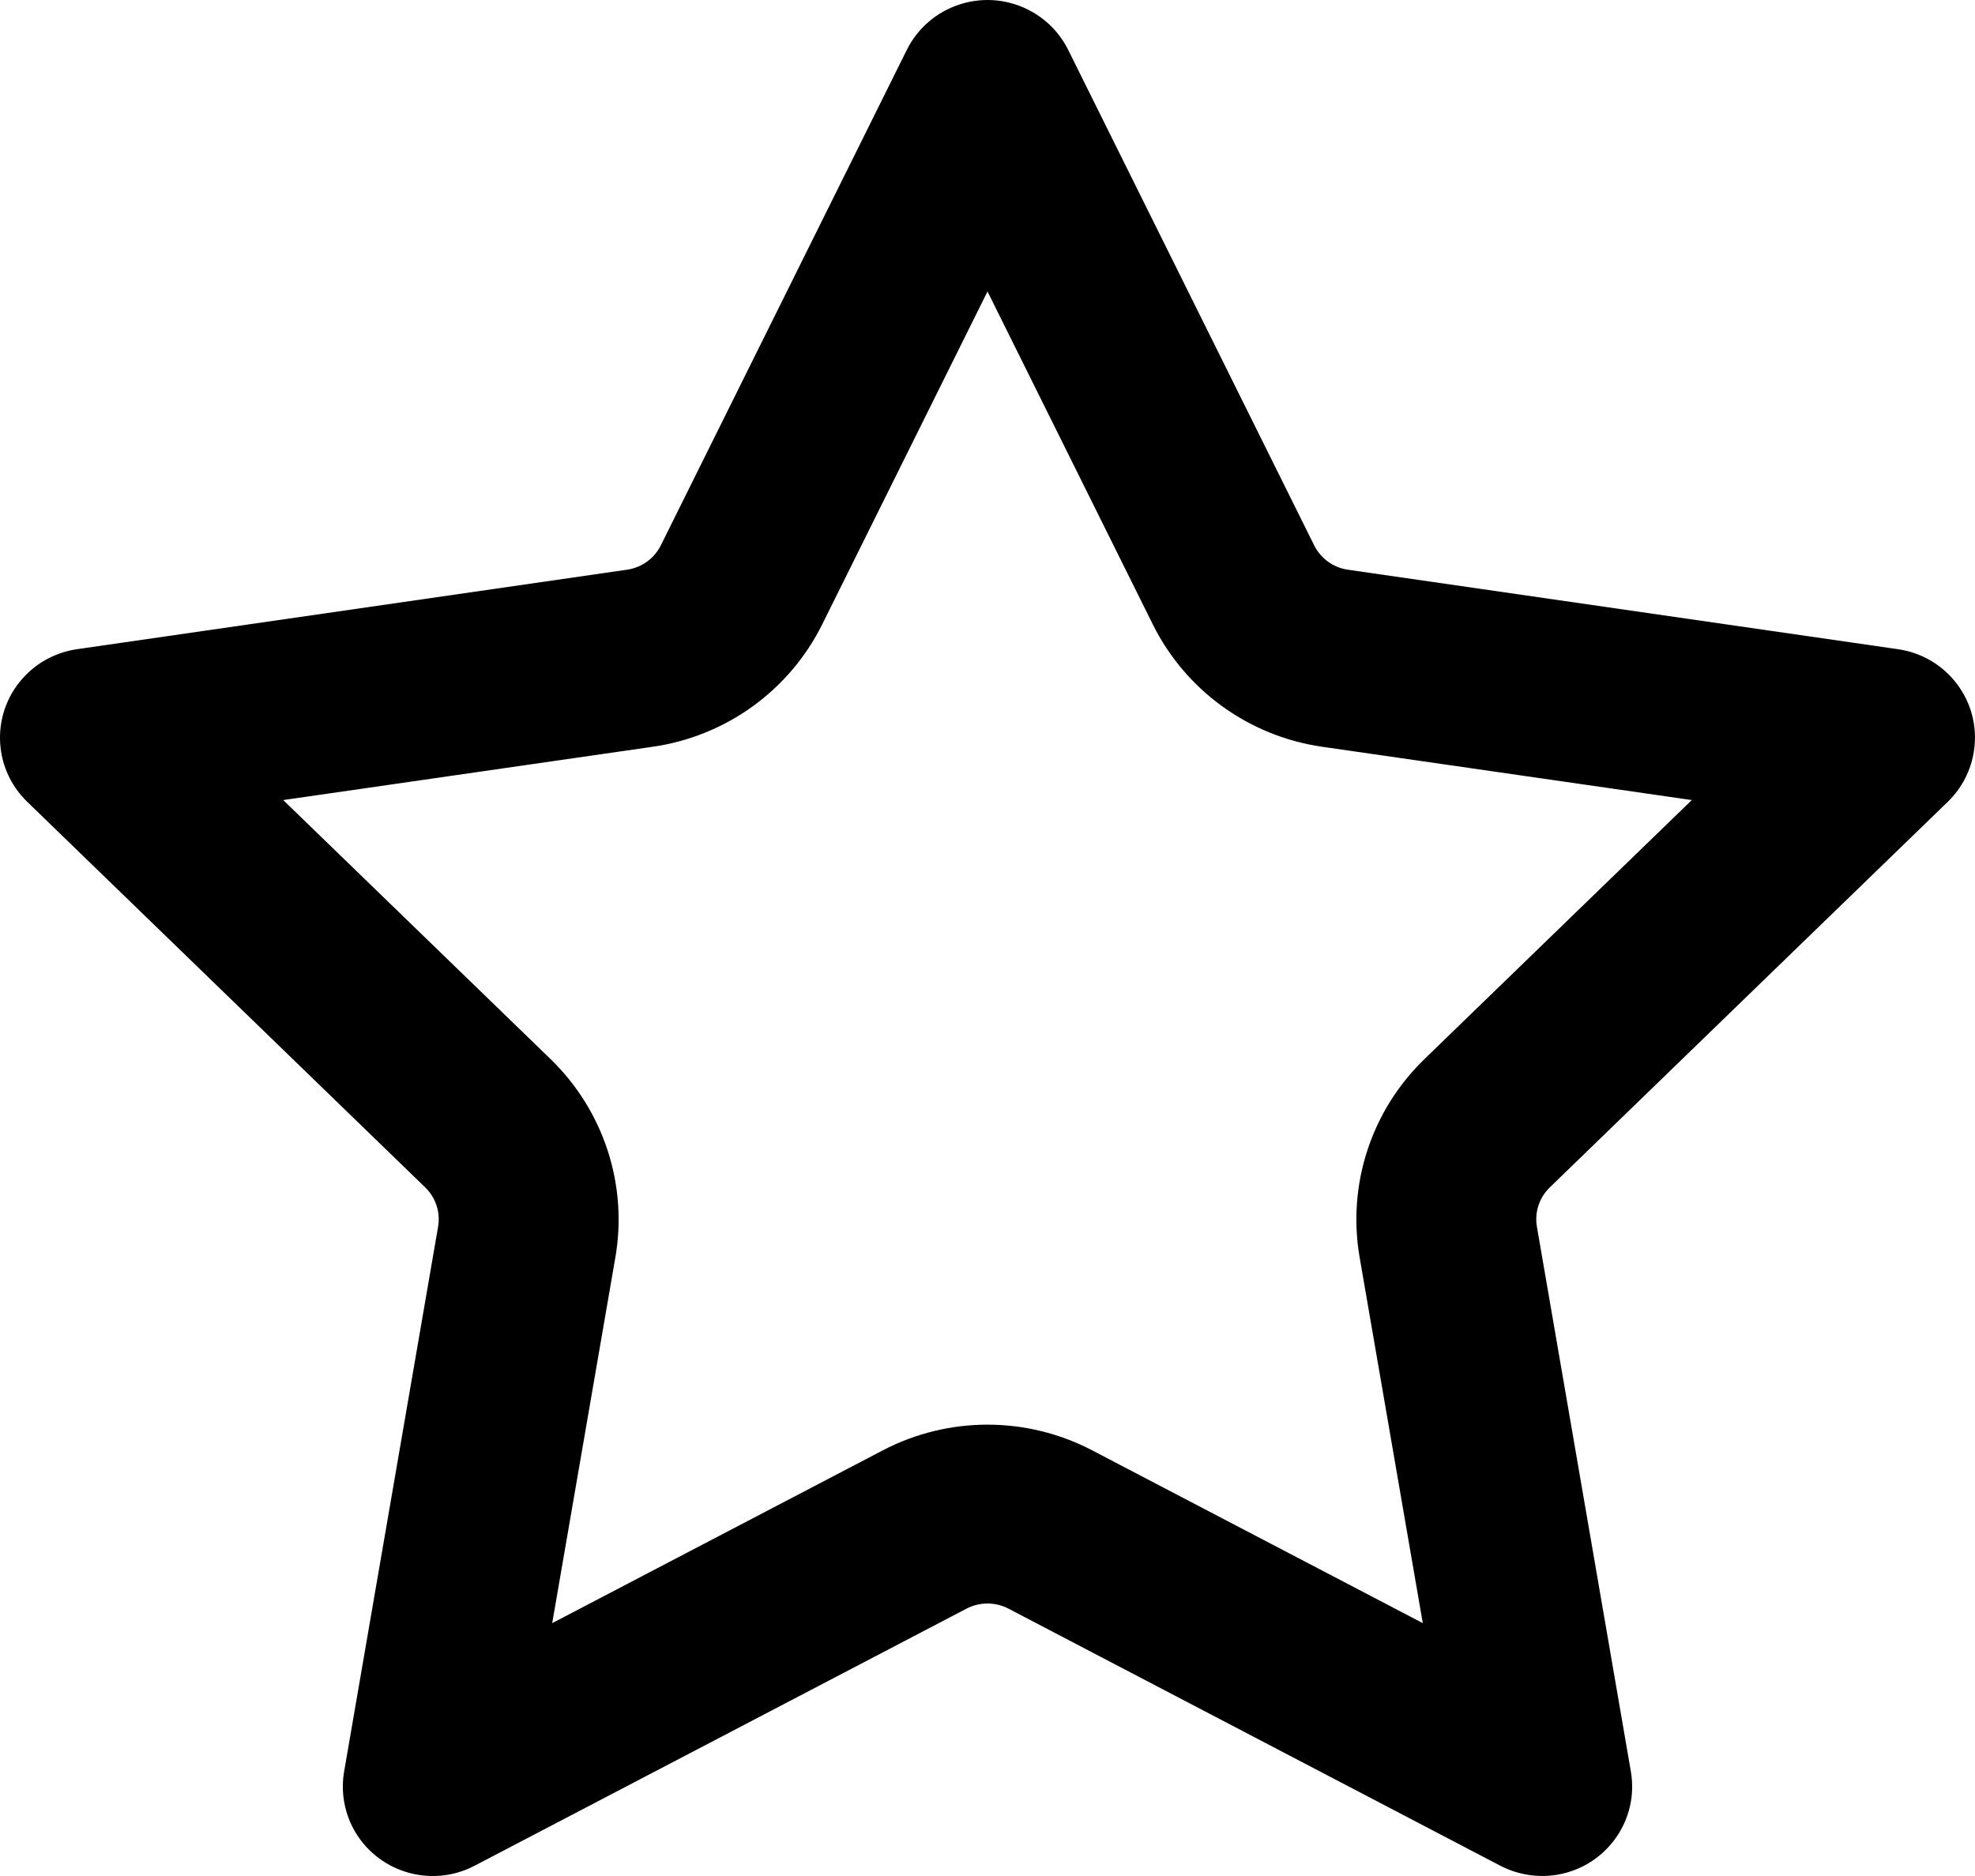
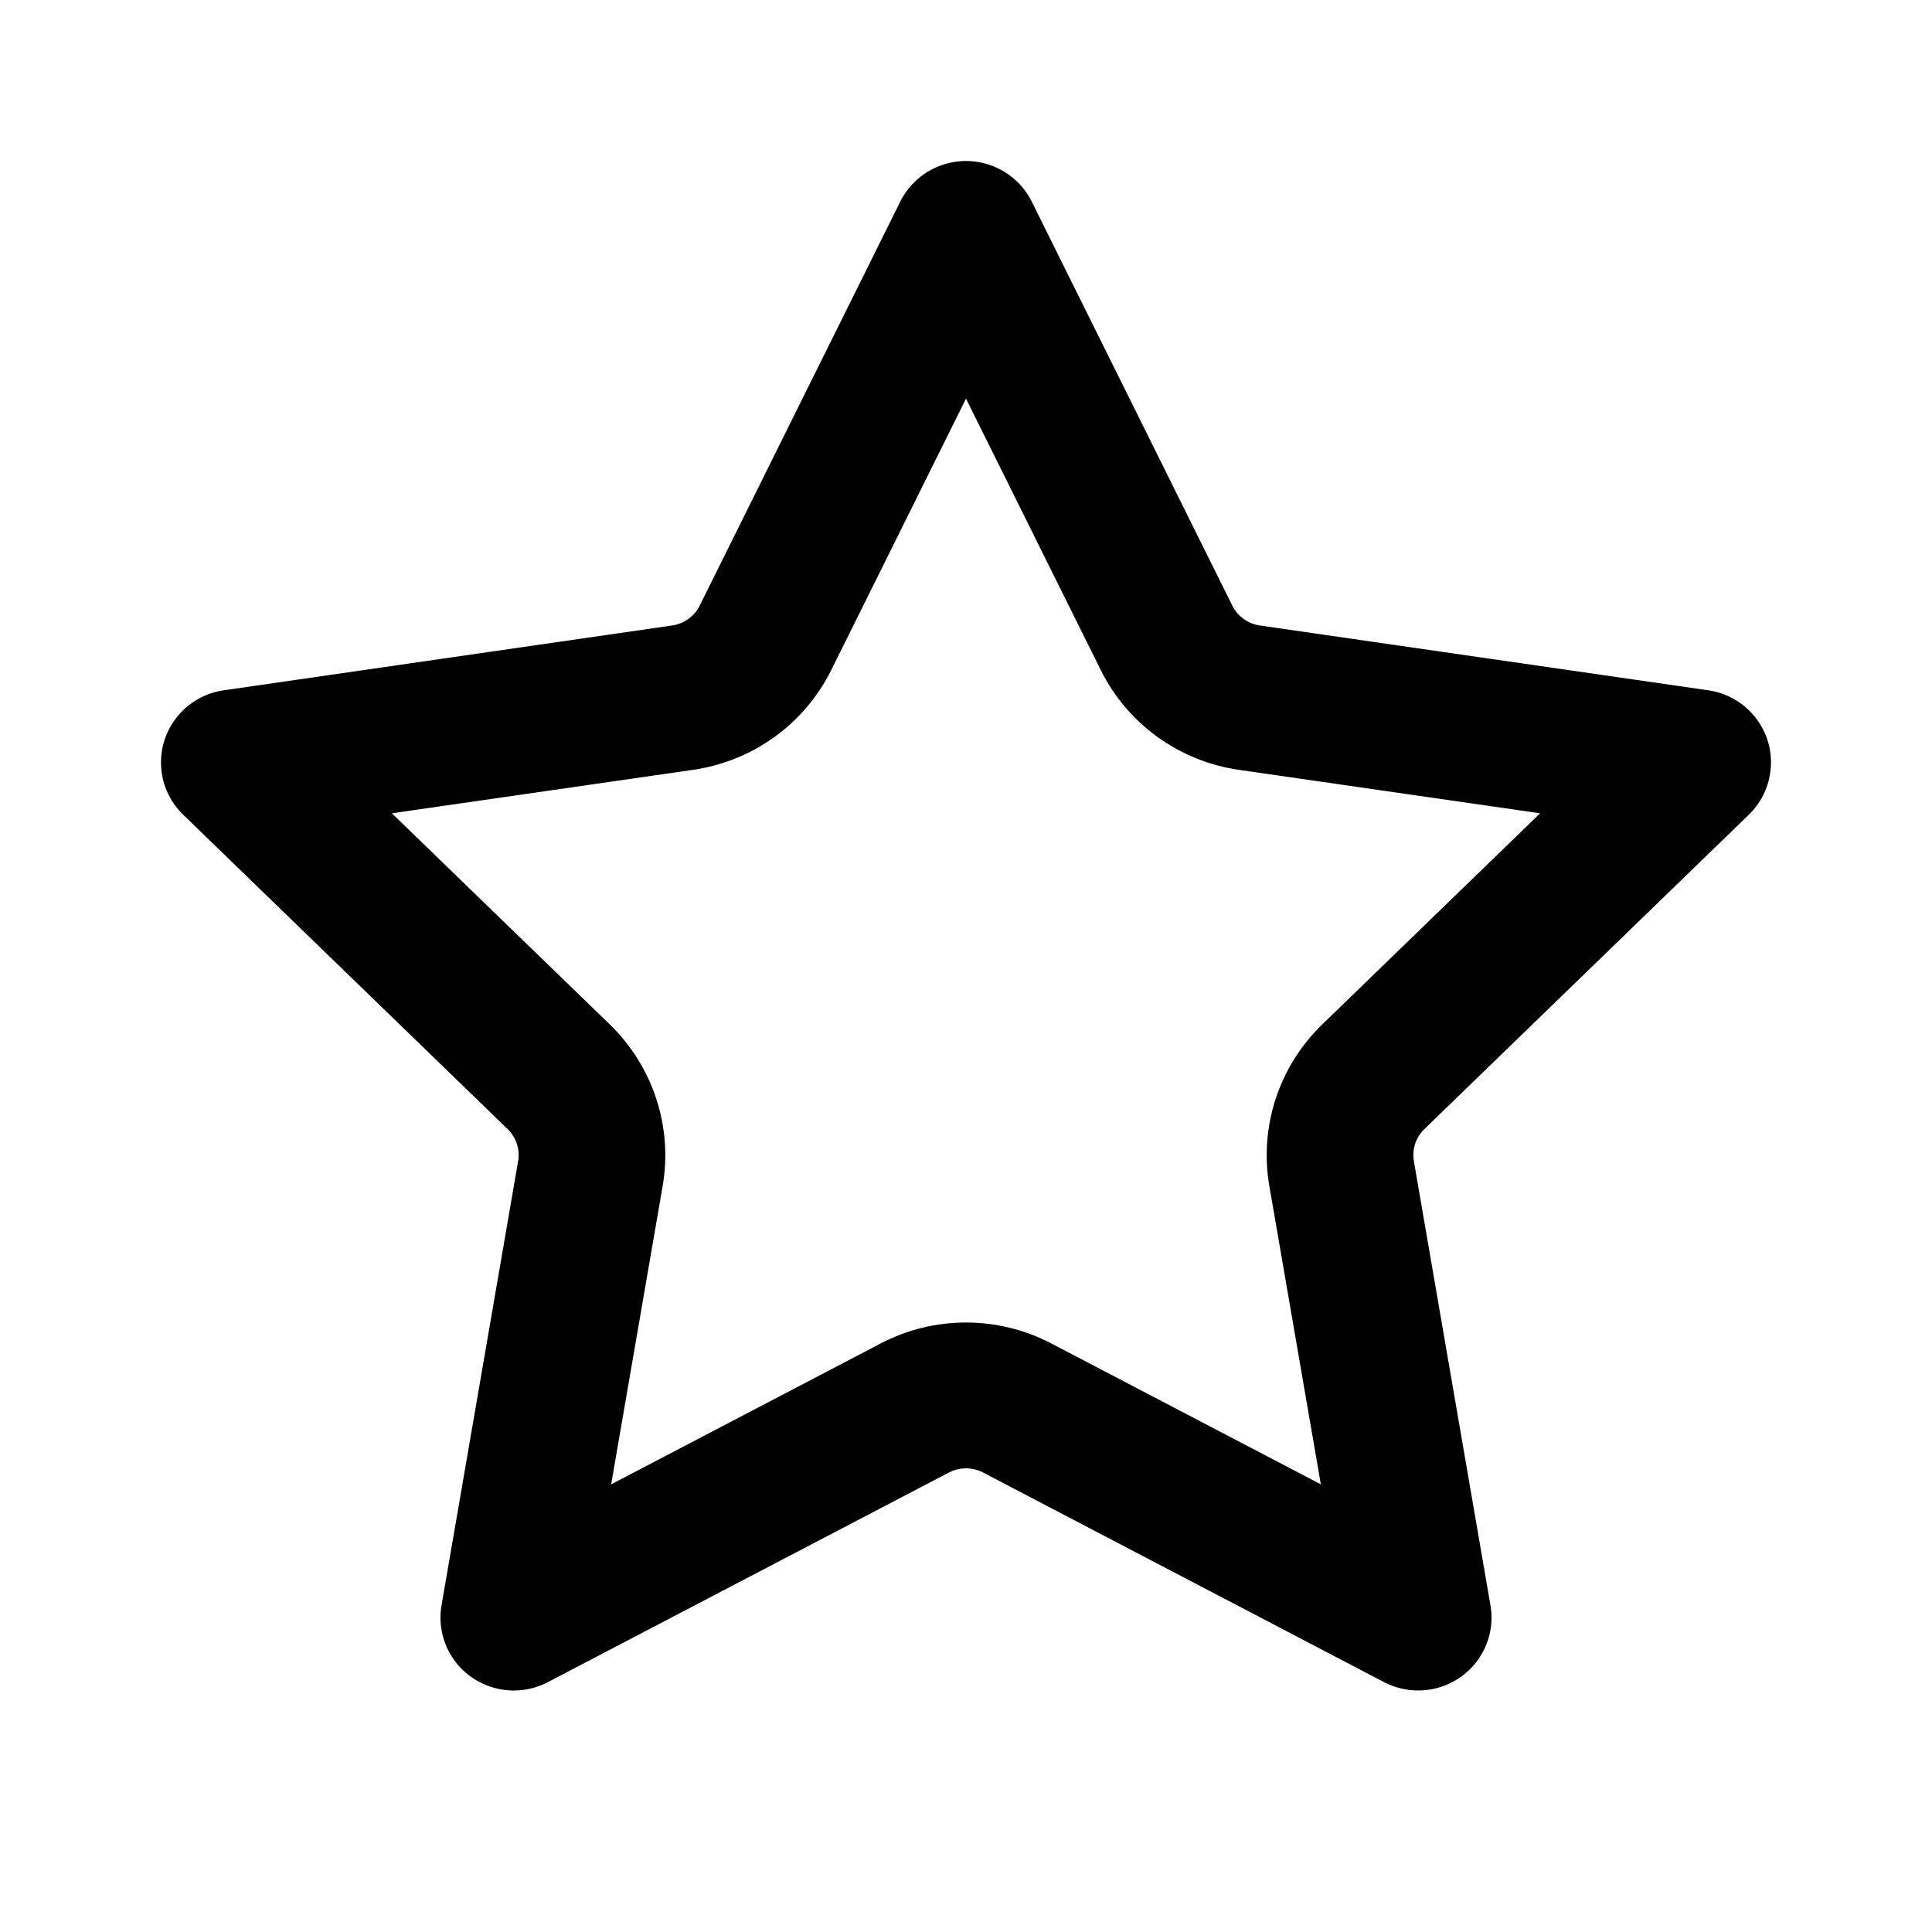
- <svg xmlns="http://www.w3.org/2000/svg" width="20px" height="19px" viewBox="0 0 20 19" version="1.1">
-   <path d="M13.768,12.732 C13.642,11.998 13.886,11.249 14.423,10.728 L17.132,8.103 L13.388,7.563 C12.647,7.456 12.006,6.992 11.674,6.324 L10,2.952 L8.326,6.324 C7.994,6.992 7.353,7.456 6.611,7.563 L2.868,8.103 L5.577,10.728 C6.113,11.249 6.358,11.998 6.232,12.732 L5.592,16.439 L8.94,14.689 C9.604,14.342 10.396,14.342 11.06,14.689 L14.408,16.439 L13.768,12.732 Z M4.806,18.896 C4.361,19.129 3.81,18.958 3.576,18.516 C3.483,18.339 3.451,18.137 3.485,17.941 L4.436,12.426 C4.462,12.279 4.413,12.129 4.305,12.025 L0.275,8.12 C-0.085,7.771 -0.093,7.197 0.259,6.839 C0.398,6.696 0.582,6.604 0.78,6.575 L6.349,5.77 C6.498,5.749 6.626,5.656 6.692,5.523 L9.183,0.505 C9.406,0.057 9.952,-0.128 10.403,0.094 C10.583,0.182 10.728,0.326 10.817,0.505 L13.308,5.523 C13.374,5.656 13.502,5.749 13.65,5.77 L19.22,6.575 C19.718,6.647 20.063,7.106 19.99,7.601 C19.962,7.798 19.868,7.981 19.725,8.12 L15.695,12.025 C15.587,12.129 15.538,12.279 15.564,12.426 L16.515,17.941 C16.6,18.434 16.267,18.902 15.771,18.987 C15.574,19.02 15.371,18.988 15.193,18.896 L10.212,16.292 C10.079,16.223 9.921,16.223 9.788,16.292 L4.806,18.896 Z" id="path-1" />
+ <svg xmlns="http://www.w3.org/2000/svg" viewBox="0 0 24 24">
+   <path d="M15.768,14.732 C15.642,13.998 15.886,13.249 16.423,12.728 L19.132,10.103 L15.388,9.563 C14.647,9.456 14.006,8.992 13.674,8.324 L12,4.952 L10.326,8.324 C9.994,8.992 9.353,9.456 8.611,9.563 L4.868,10.103 L7.577,12.728 C8.113,13.249 8.358,13.998 8.232,14.732 L7.592,18.439 L10.94,16.689 C11.604,16.342 12.396,16.342 13.06,16.689 L16.408,18.439 L15.768,14.732 Z M6.806,20.896 C6.361,21.129 5.81,20.958 5.576,20.516 C5.483,20.339 5.451,20.137 5.485,19.941 L6.436,14.426 C6.462,14.279 6.413,14.129 6.305,14.025 L2.275,10.12 C1.915,9.771 1.907,9.197 2.259,8.839 C2.398,8.696 2.582,8.604 2.78,8.575 L8.349,7.77 C8.498,7.749 8.626,7.656 8.692,7.523 L11.183,2.505 C11.406,2.057 11.952,1.872 12.403,2.094 C12.583,2.182 12.728,2.326 12.817,2.505 L15.308,7.523 C15.374,7.656 15.502,7.749 15.65,7.77 L21.22,8.575 C21.718,8.647 22.063,9.106 21.99,9.601 C21.962,9.798 21.868,9.981 21.725,10.12 L17.695,14.025 C17.587,14.129 17.538,14.279 17.564,14.426 L18.515,19.941 C18.6,20.434 18.267,20.902 17.771,20.987 C17.574,21.02 17.371,20.988 17.193,20.896 L12.212,18.292 C12.079,18.223 11.921,18.223 11.788,18.292 L6.806,20.896 Z" id="path-1" />
</svg>
